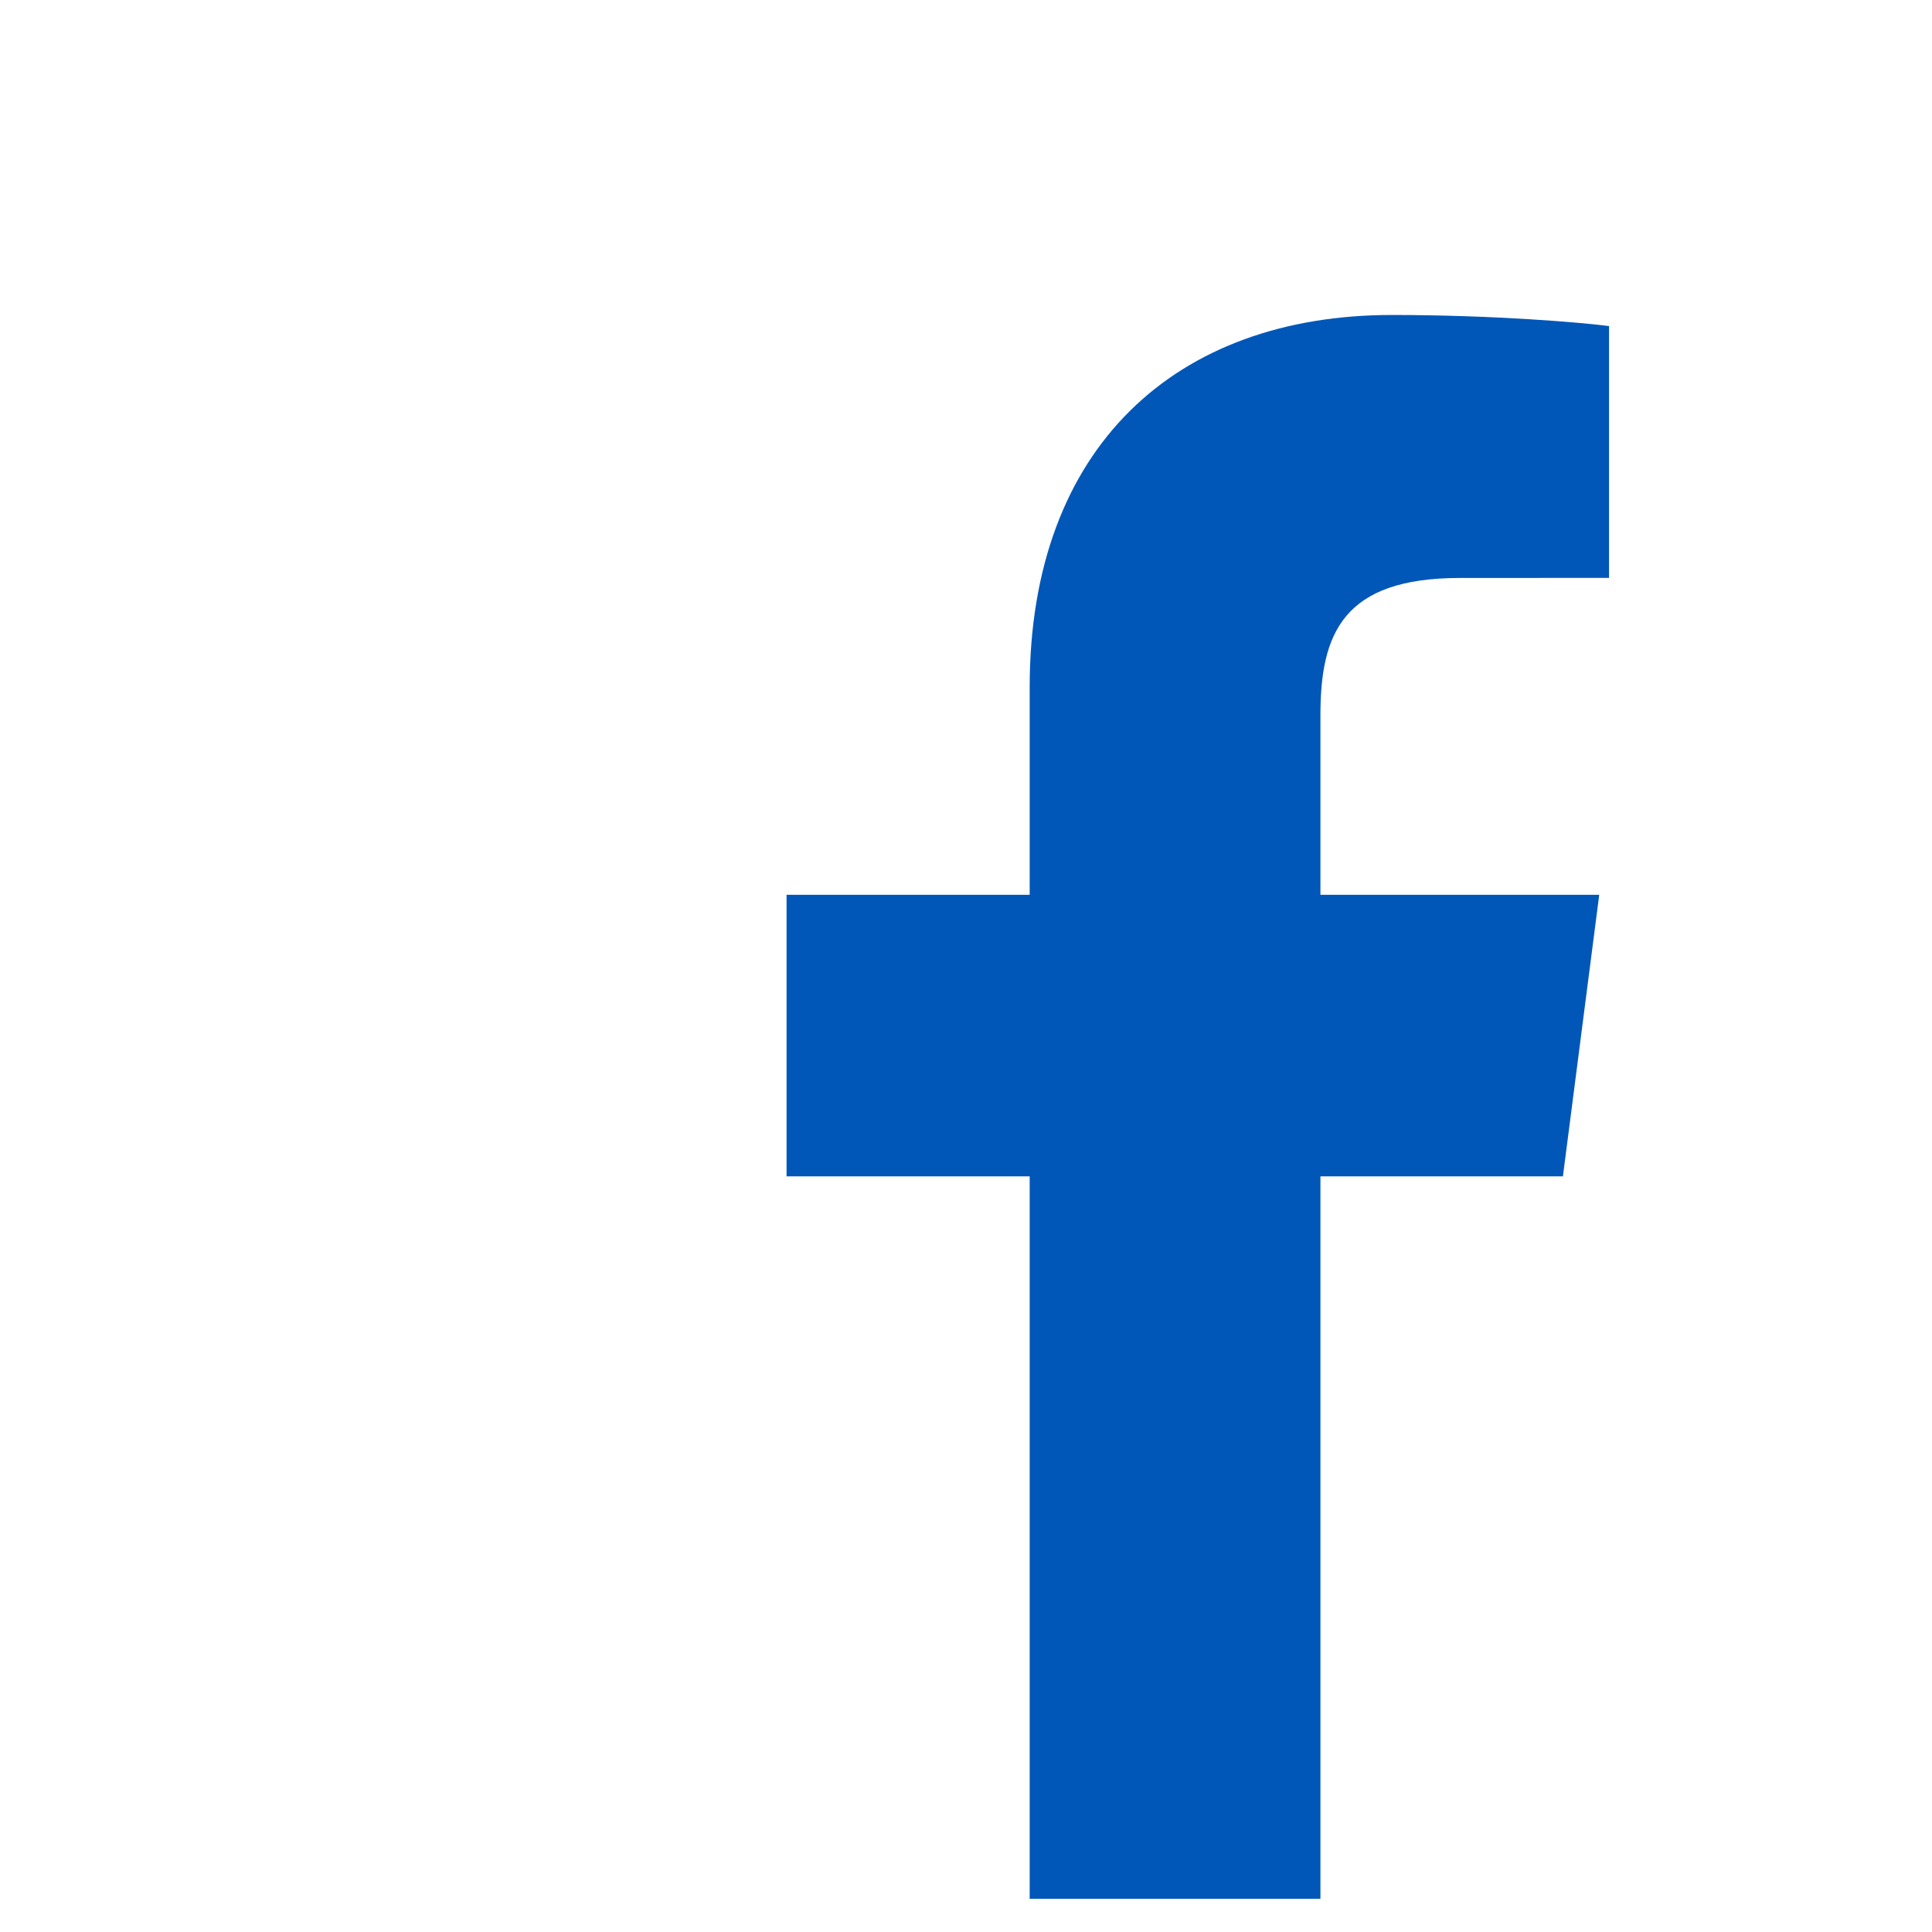
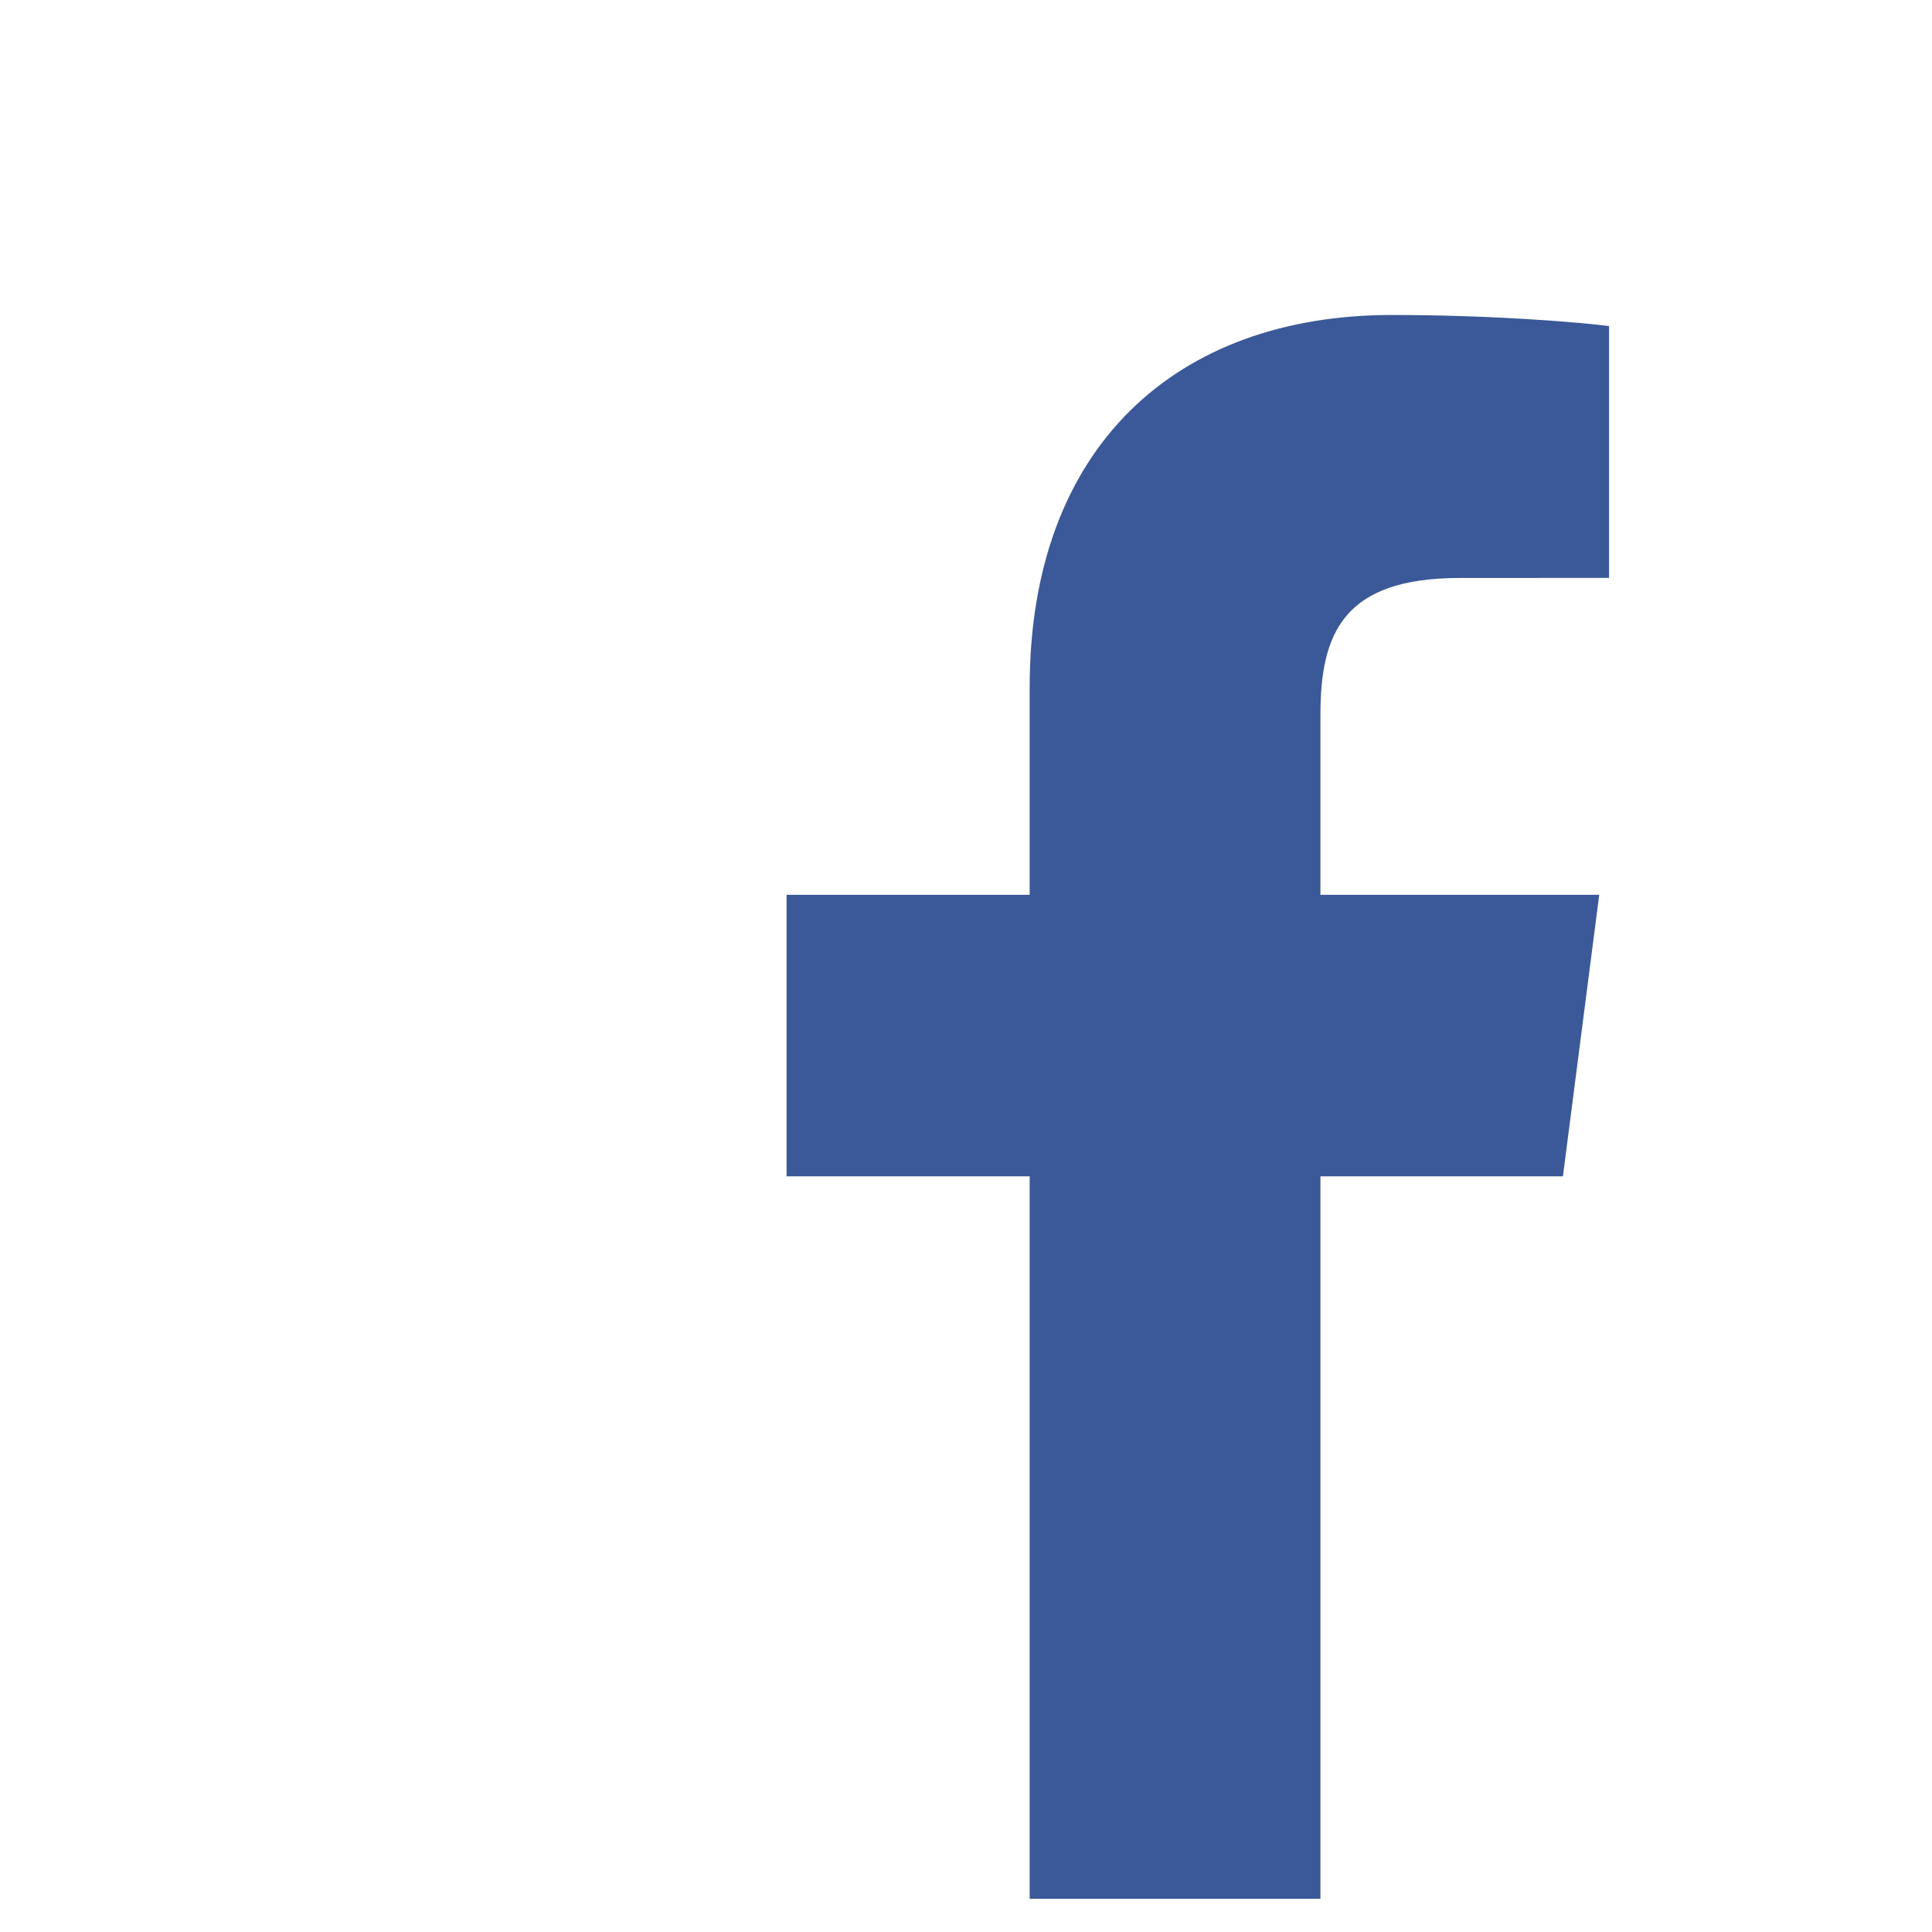
<svg xmlns="http://www.w3.org/2000/svg" version="1.1" id="Layer_1" x="0px" y="0px" width="24px" height="24px" viewBox="0 0 266.893 266.895" enable-background="new 0 0 266.893 266.895" xml:space="preserve">
  <path id="Blue_1_" fill="rgba(255,255,255,.75)" d="M248.082,262.307c7.854,0,14.223-6.369,14.223-14.225V18.812  c0-7.857-6.368-14.224-14.223-14.224H18.812c-7.857,0-14.224,6.367-14.224,14.224v229.27c0,7.855,6.366,14.225,14.224,14.225  H248.082z" />
-   <path id="f" fill="#0057b8" d="M182.409,262.307v-99.803h33.499l5.016-38.895h-38.515V98.777c0-11.261,3.127-18.935,19.275-18.935  l20.596-0.009V45.045c-3.562-0.474-15.788-1.533-30.012-1.533c-29.695,0-50.025,18.126-50.025,51.413v28.684h-33.585v38.895h33.585  v99.803H182.409z" />
+   <path id="f" fill="#3b5998" d="M182.409,262.307v-99.803h33.499l5.016-38.895h-38.515V98.777c0-11.261,3.127-18.935,19.275-18.935  l20.596-0.009V45.045c-3.562-0.474-15.788-1.533-30.012-1.533c-29.695,0-50.025,18.126-50.025,51.413v28.684h-33.585v38.895h33.585  v99.803H182.409z" />
</svg>
